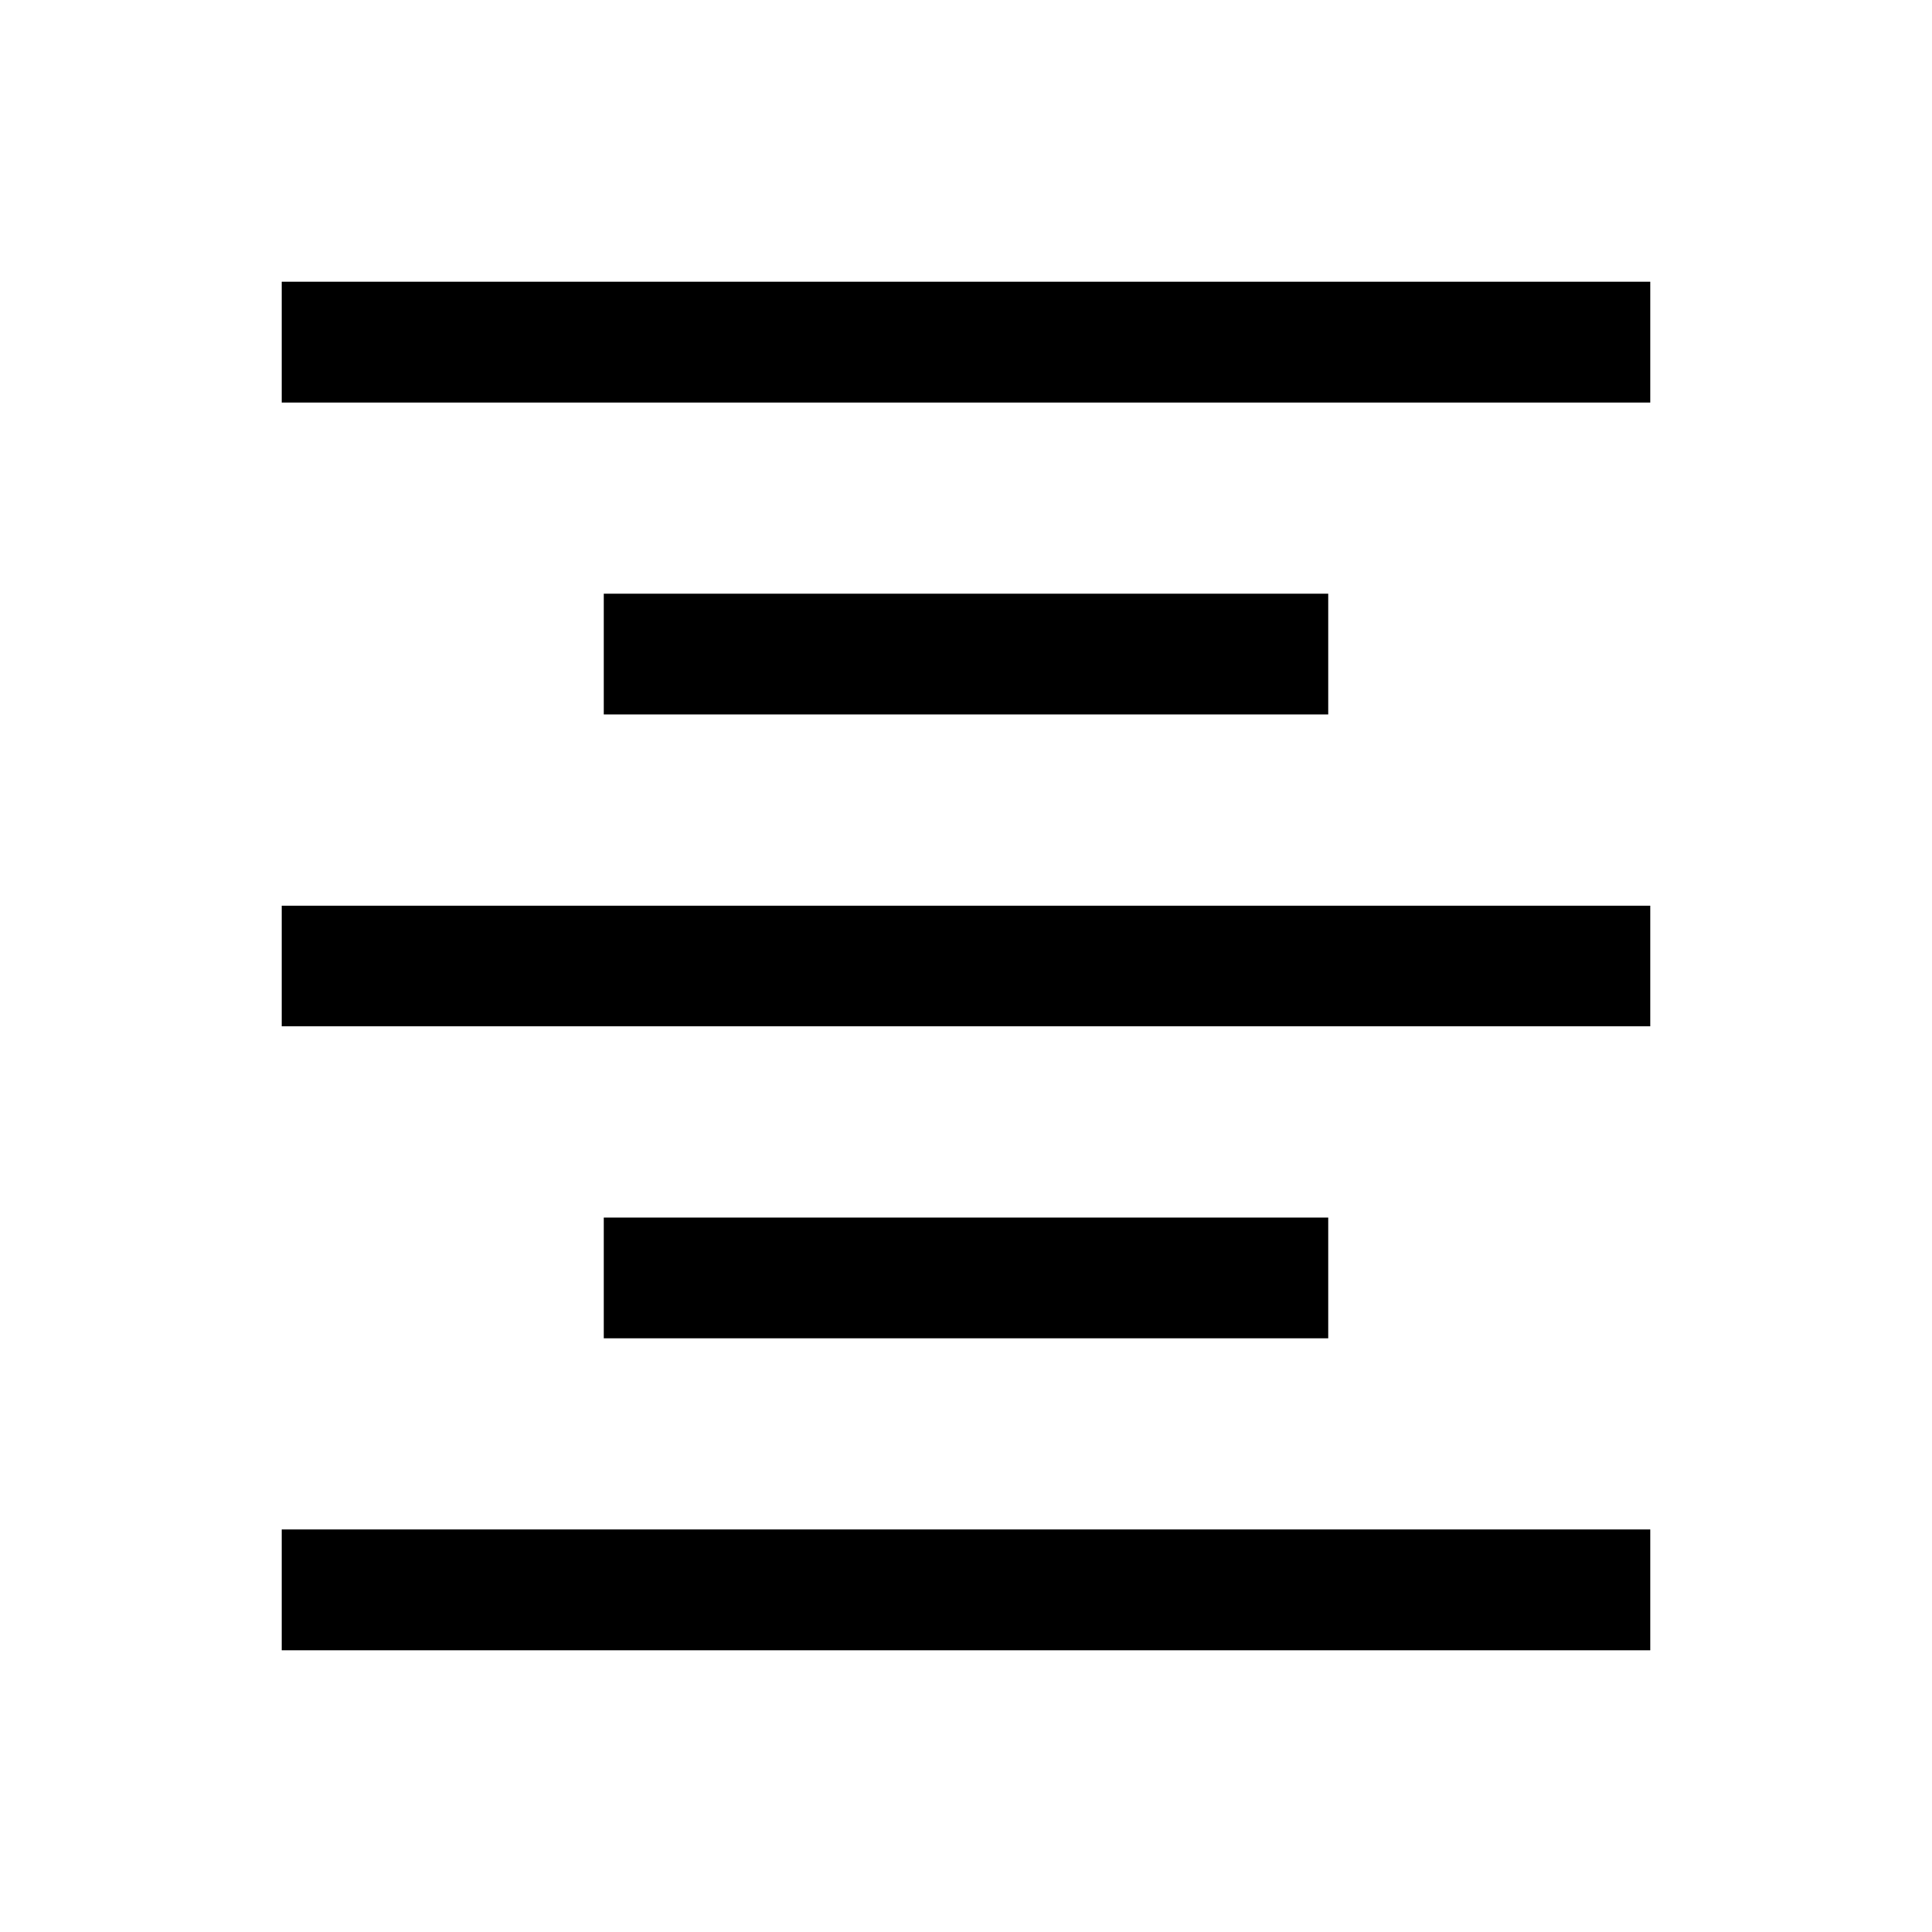
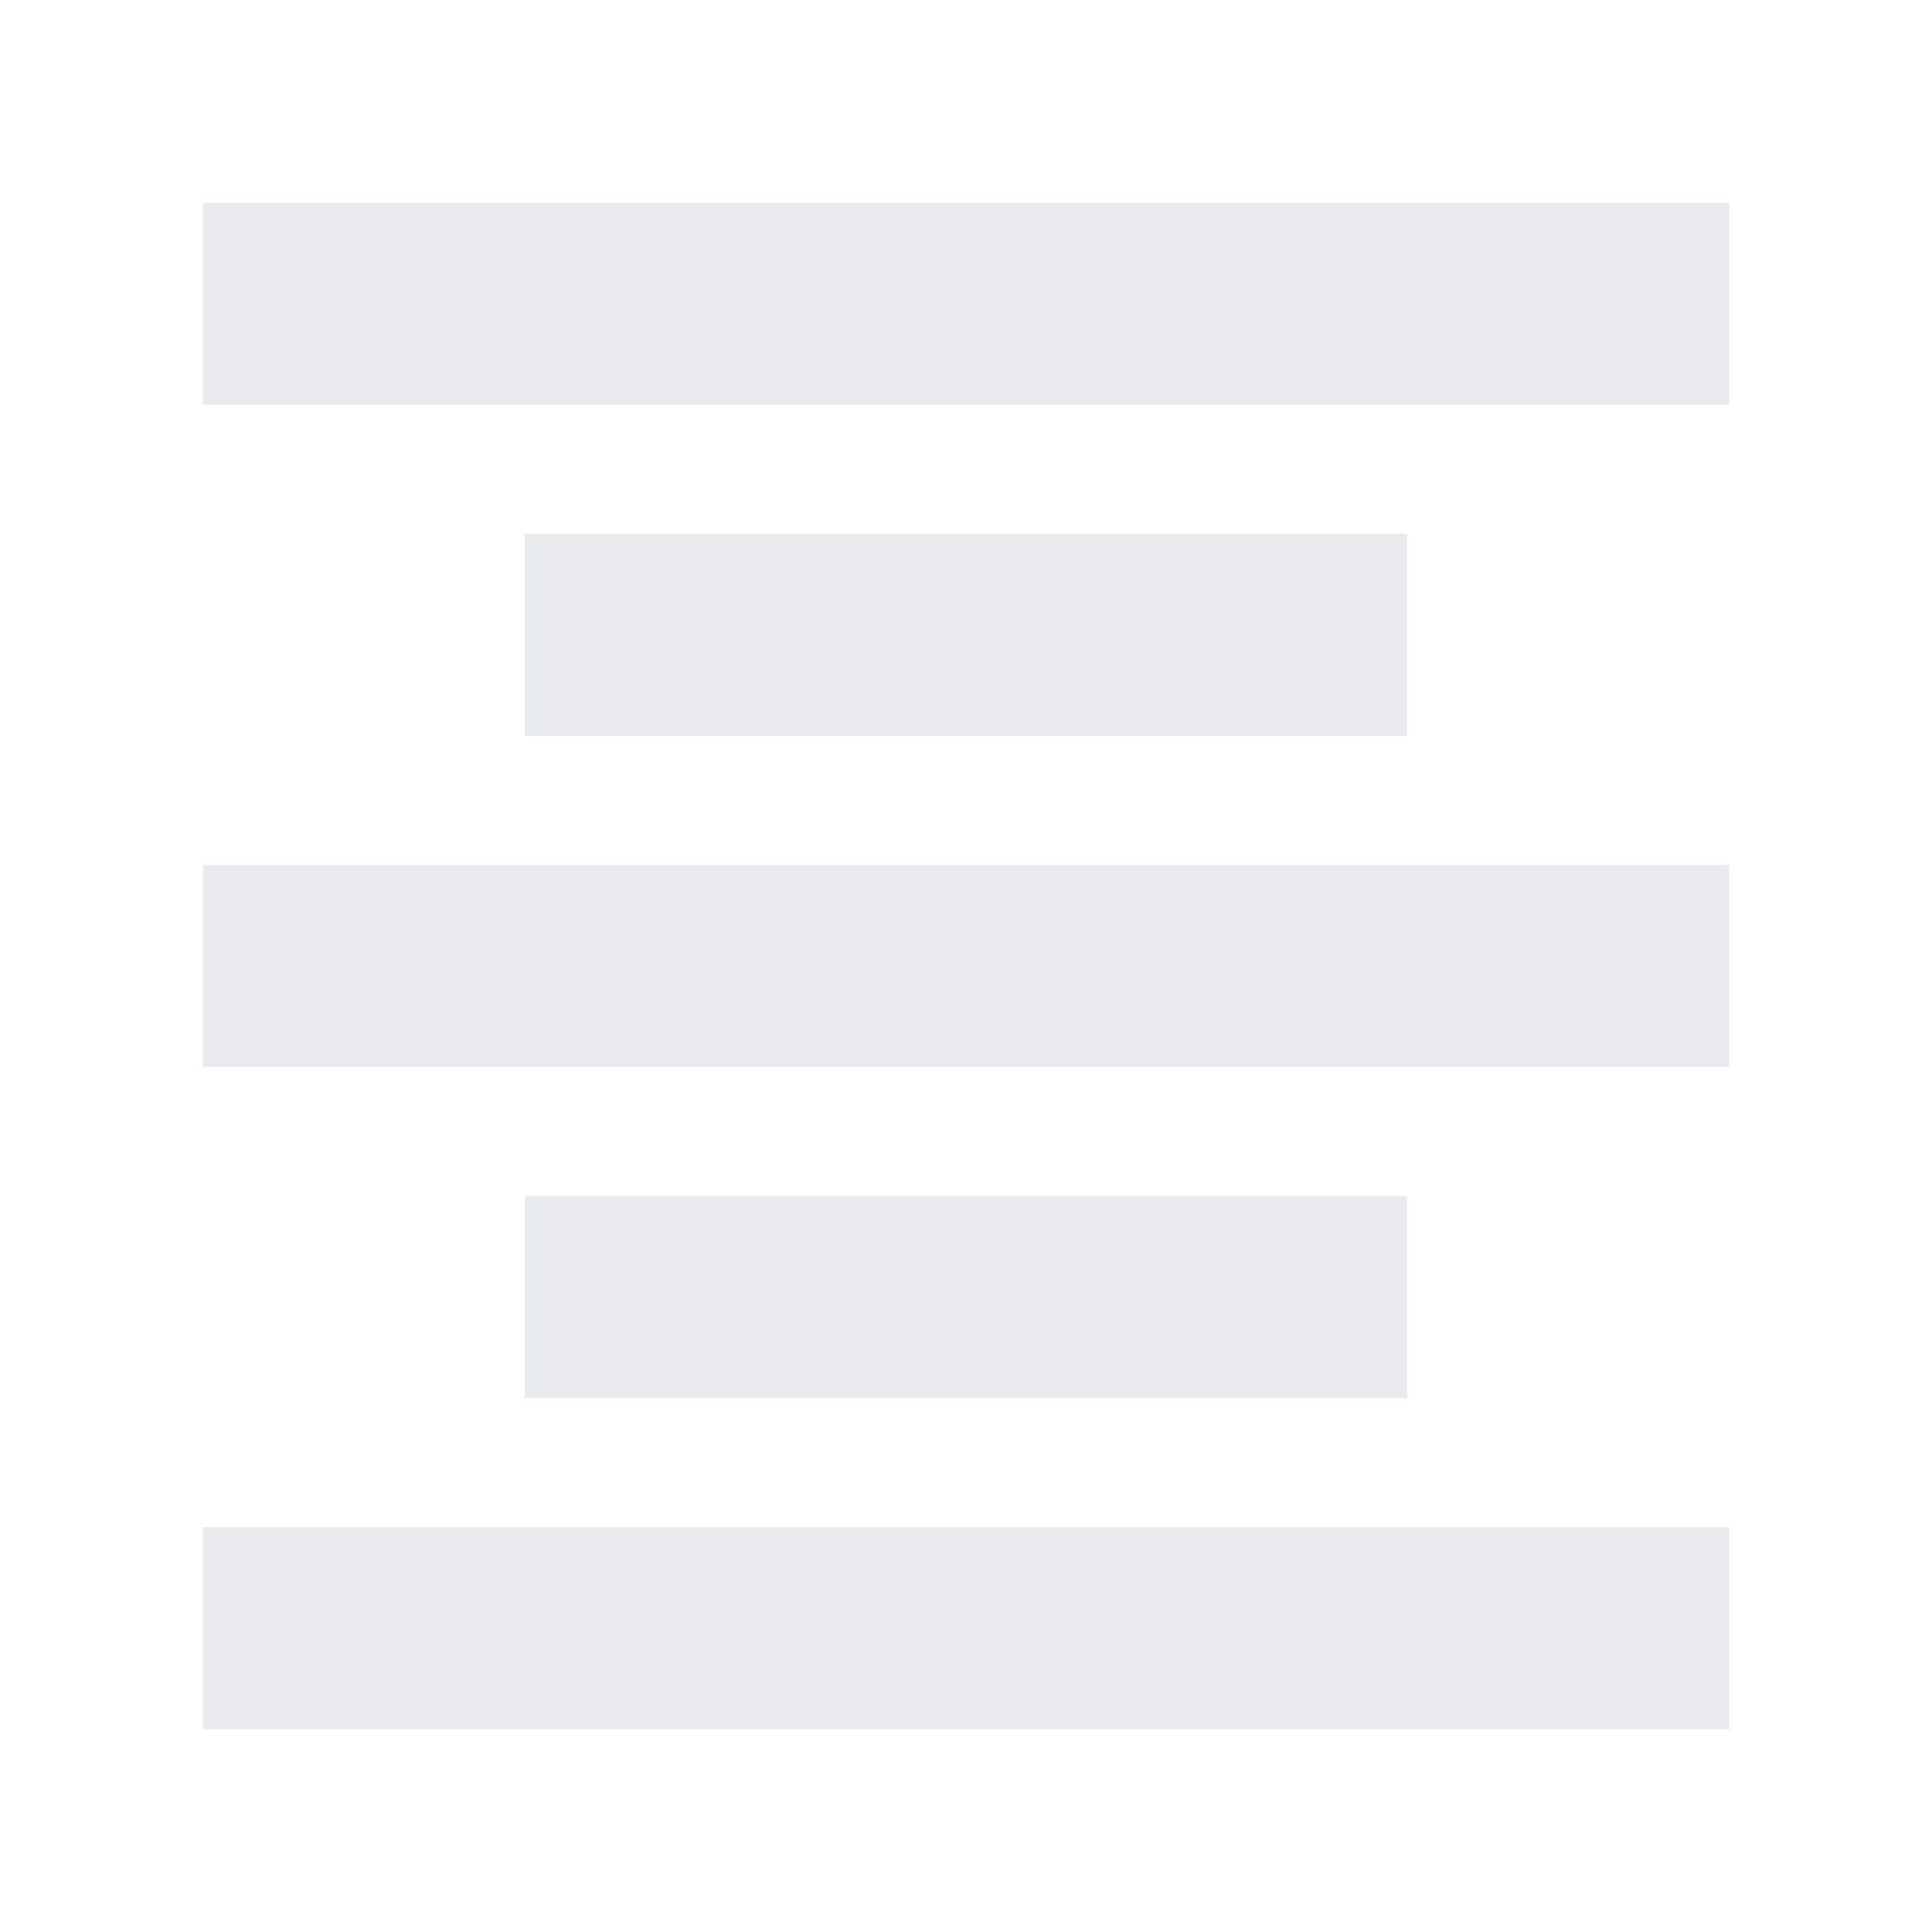
- <svg xmlns="http://www.w3.org/2000/svg" height="24" viewBox="0 -960 960 960" width="24">
-   <path d="M140.001-140.001V-200h679.998v59.999H140.001Zm160-155V-355h359.998v59.999H300.001Zm-160-155v-59.998h679.998v59.998H140.001Zm160-154.999v-59.999h359.998V-605H300.001Zm-160-155v-59.999h679.998V-760H140.001Z" />
+ <svg xmlns="http://www.w3.org/2000/svg" height="24px" viewBox="0 -960 960 960" width="24px" fill="#e8eaed">
+   <path d="M100.78-100.78v-100.35h758.44v100.35H100.78Zm160-164.52v-100.35h438.44v100.35H260.78Zm-160-164.53v-100.34h758.44v100.34H100.78Zm160-164.52V-694.7h438.44v100.35H260.78Zm-160-164.52v-100.35h758.44v100.35H100.78Z" />
</svg>
